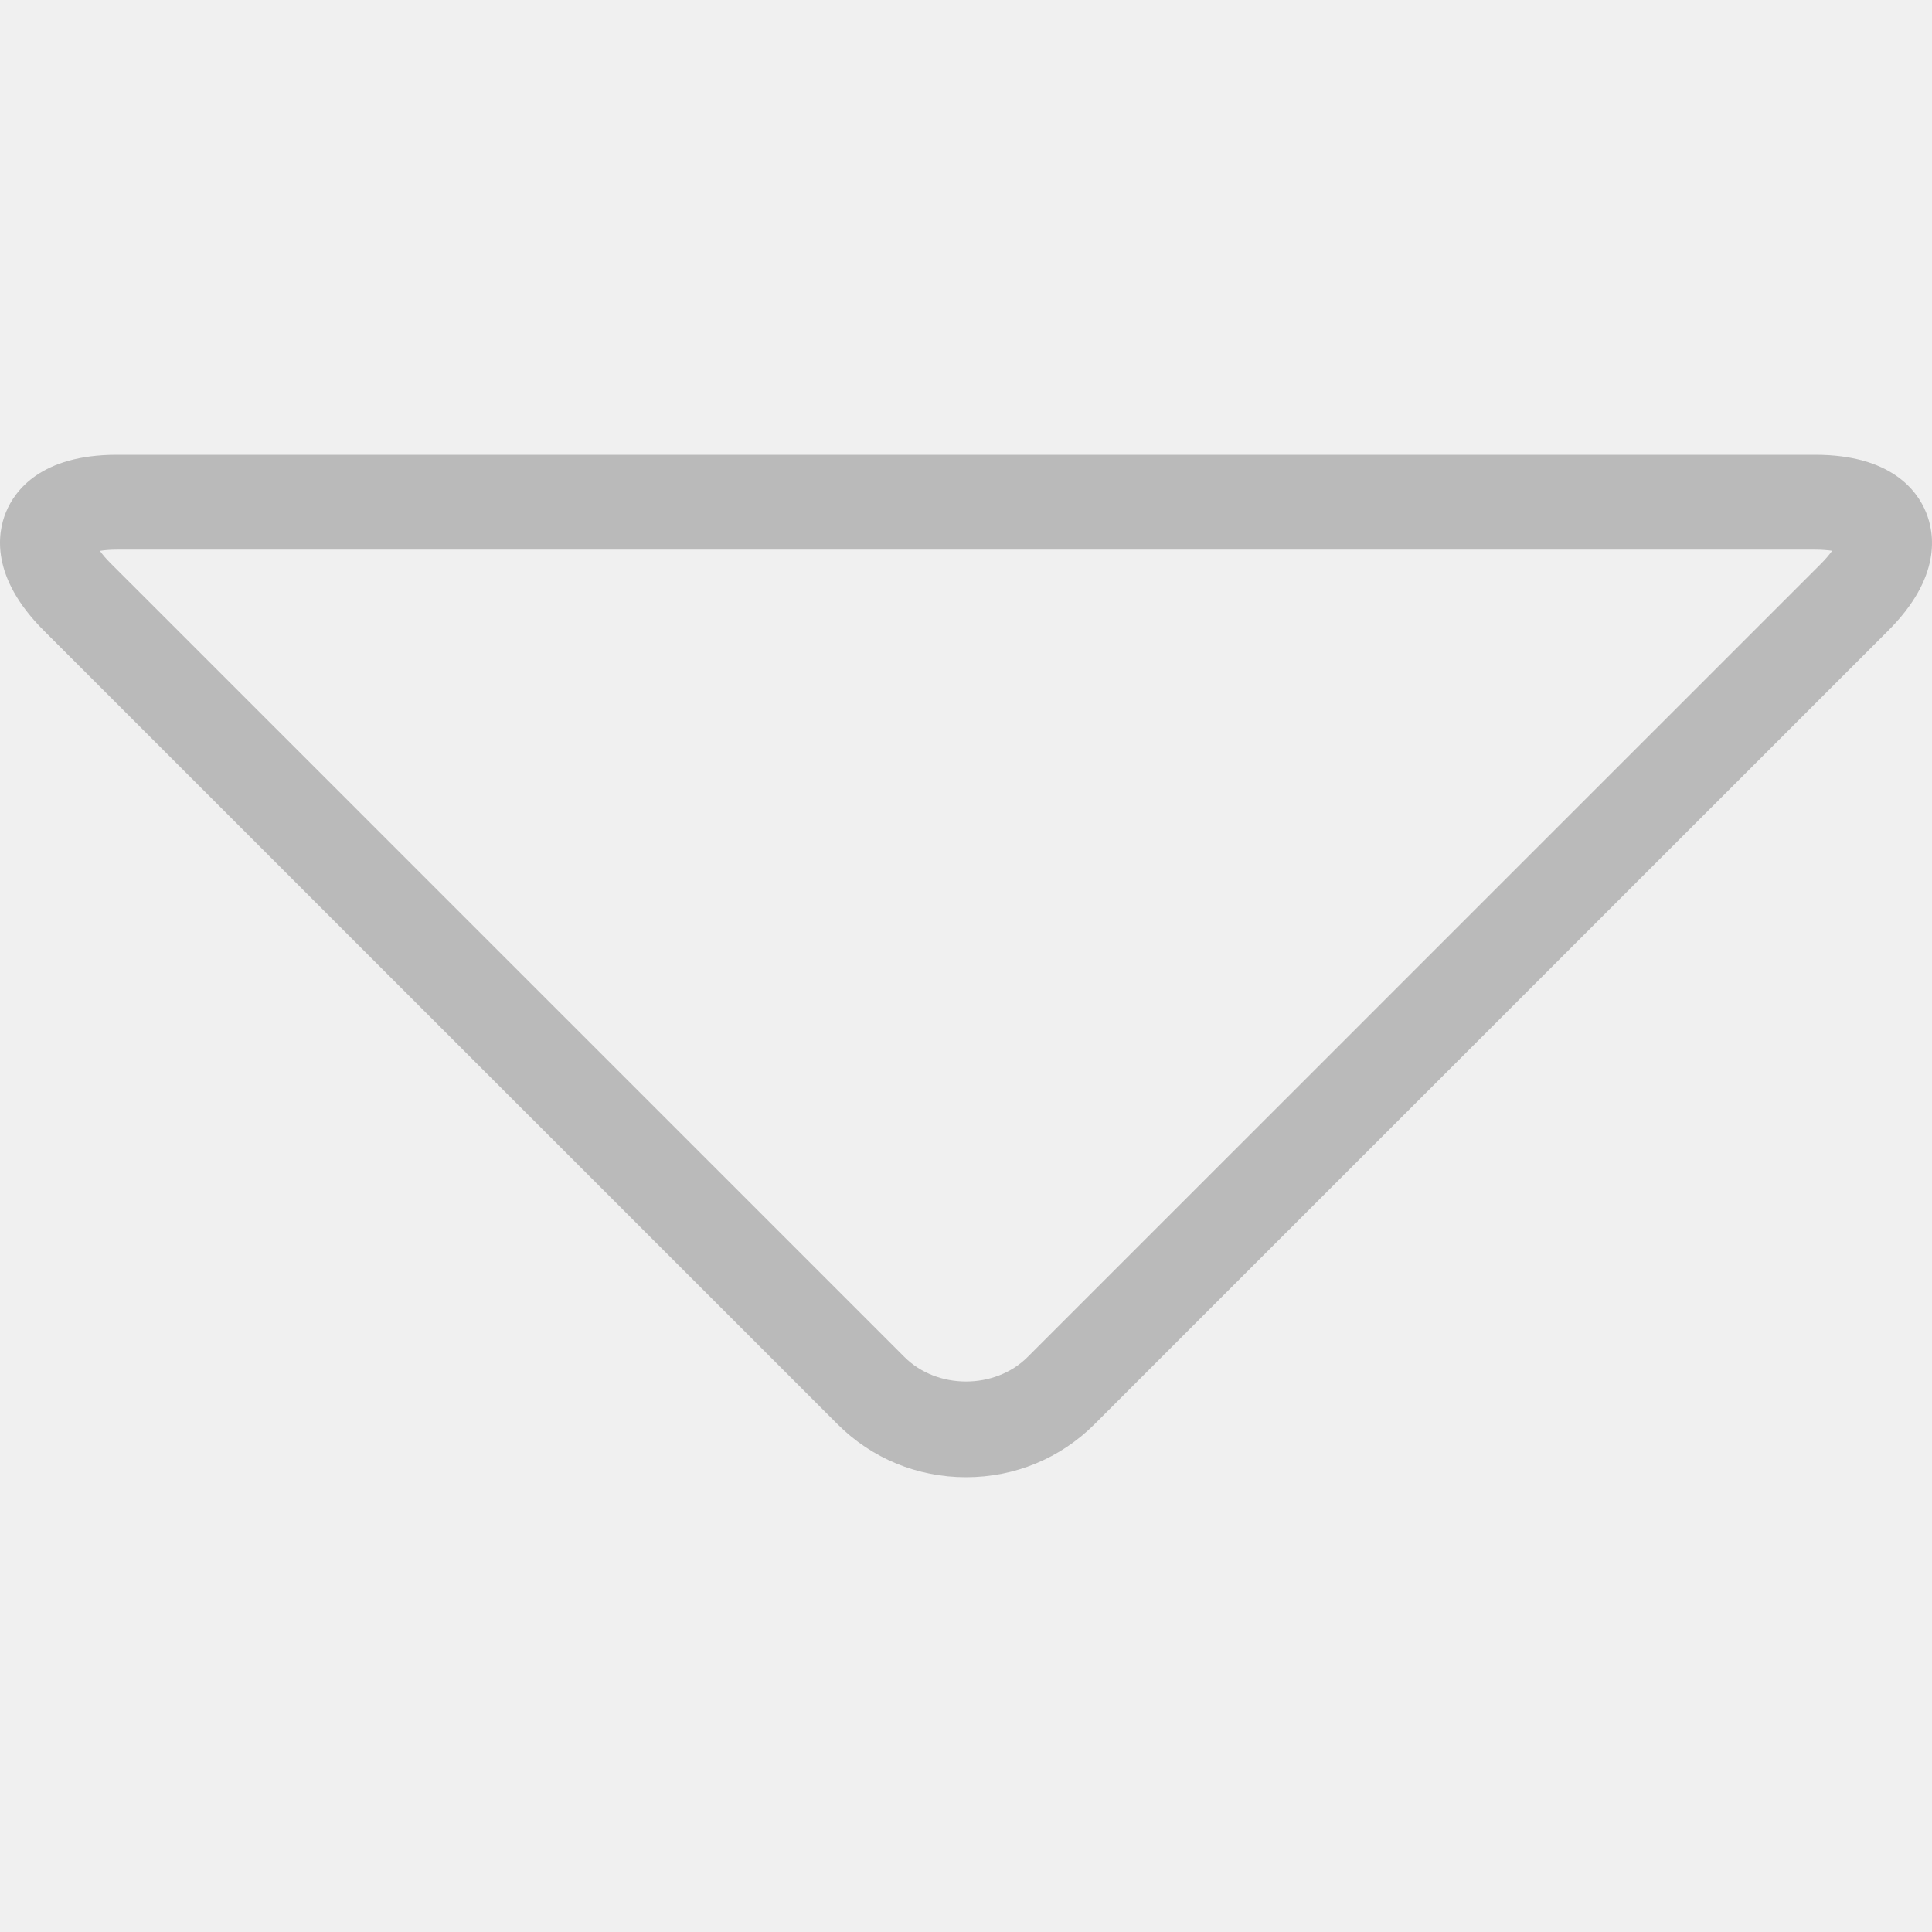
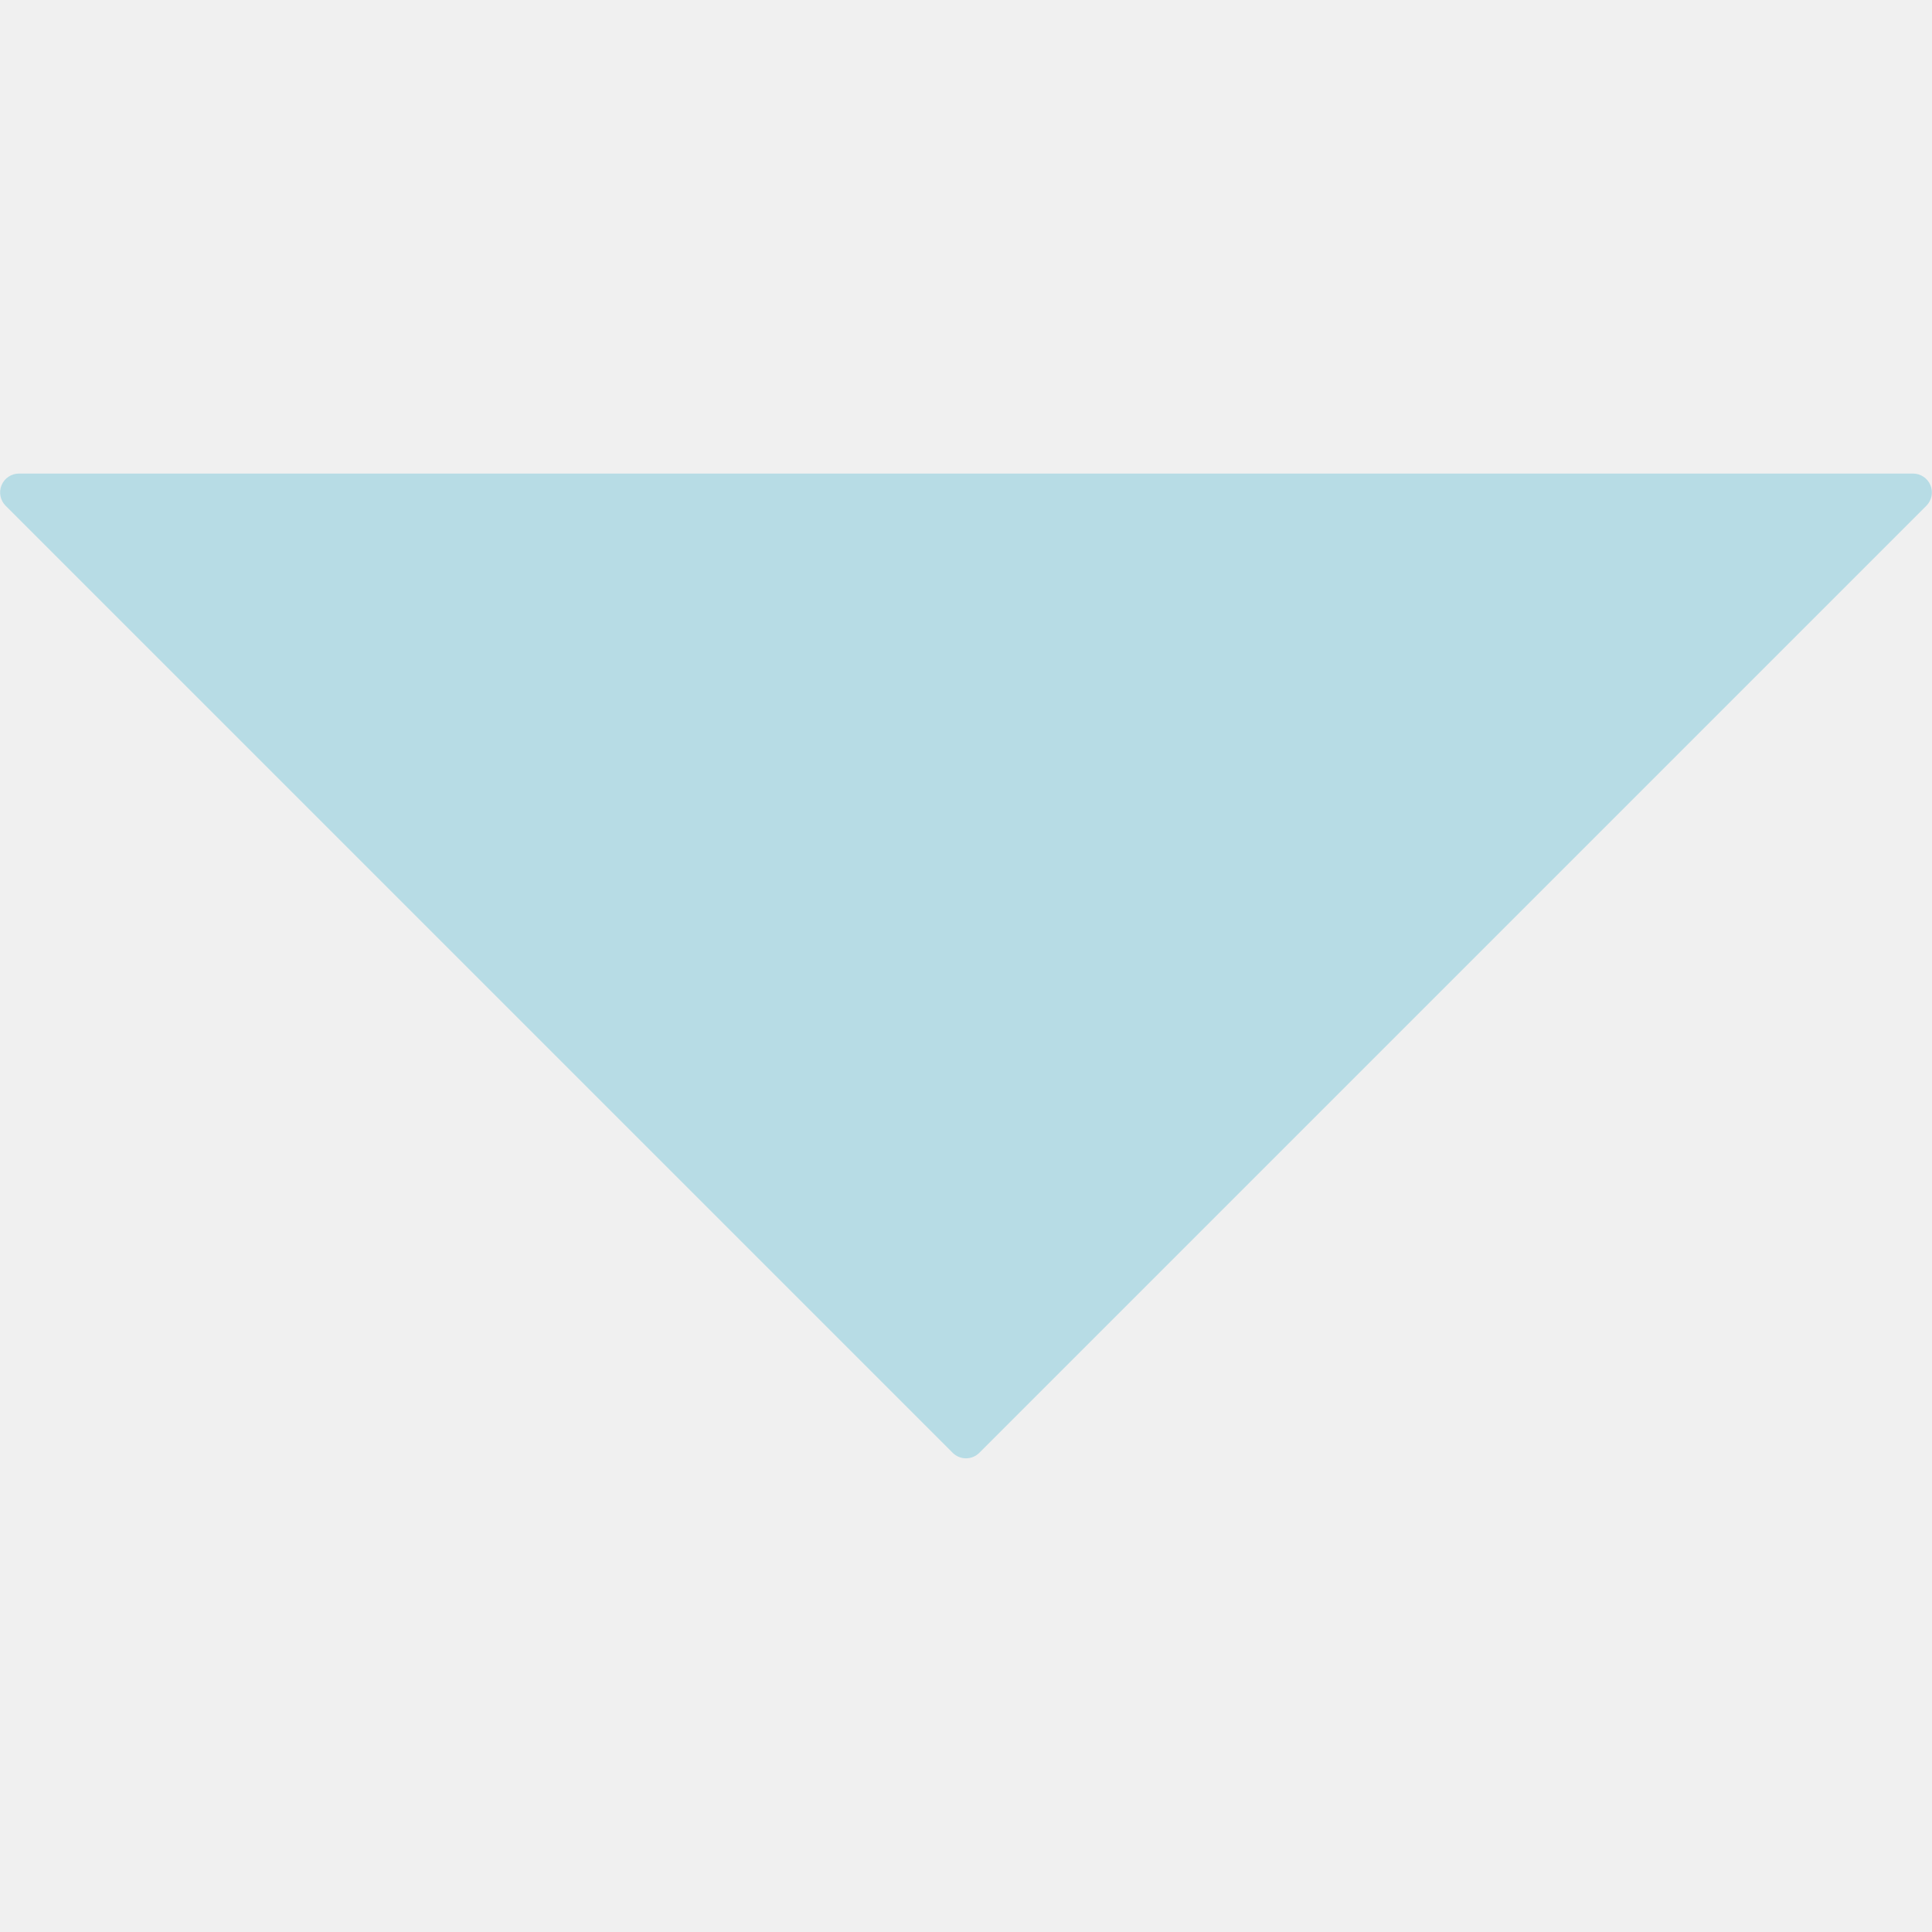
- <svg xmlns="http://www.w3.org/2000/svg" fill="white" version="1.1" id="Capa_1" x="0px" y="0px" width="611.98px" height="611.98px" viewBox="0 0 611.98 611.98" style="enable-background:new 0 0 611.98 611.98; fill:#bababa; " xml:space="preserve">
-   <g>
-     <path d="M306.001,467.92c-15.412,0-29.892-5.947-40.738-16.822L13.926,199.79c-16.974-16.944-14.811-30.854-12.017-37.613   c2.794-6.76,11.056-18.116,35.09-18.116h537.975c24.033,0,32.296,11.356,35.09,18.146c2.794,6.76,4.987,20.669-12.018,37.613   L346.709,451.127C335.863,461.973,321.413,467.92,306.001,467.92z M31.651,174.494c0.781,1.112,1.923,2.494,3.515,4.056   l251.337,251.308c10.335,10.334,28.661,10.334,38.995,0L576.836,178.55c1.593-1.592,2.704-2.974,3.516-4.086   c-1.353-0.18-3.124-0.361-5.378-0.361H37C34.775,174.104,32.973,174.284,31.651,174.494z" />
-   </g>
-   <g>
- </g>
-   <g>
- </g>
-   <g>
- </g>
-   <g>
- </g>
-   <g>
- </g>
-   <g>
- </g>
-   <g>
- </g>
-   <g>
- </g>
-   <g>
- </g>
-   <g>
- </g>
-   <g>
- </g>
-   <g>
- </g>
-   <g>
- </g>
-   <g>
- </g>
-   <g>
- </g>
+ <svg xmlns="http://www.w3.org/2000/svg" id="Layer_1" fill="#b7dce5" data-name="Layer 1" viewBox="0 0 512 512">
+   <path d="M259.54,385l251-251A5,5,0,0,0,507,125.5H5A5,5,0,0,0,1.46,134l251,251A5,5,0,0,0,259.54,385Z" />
</svg>
